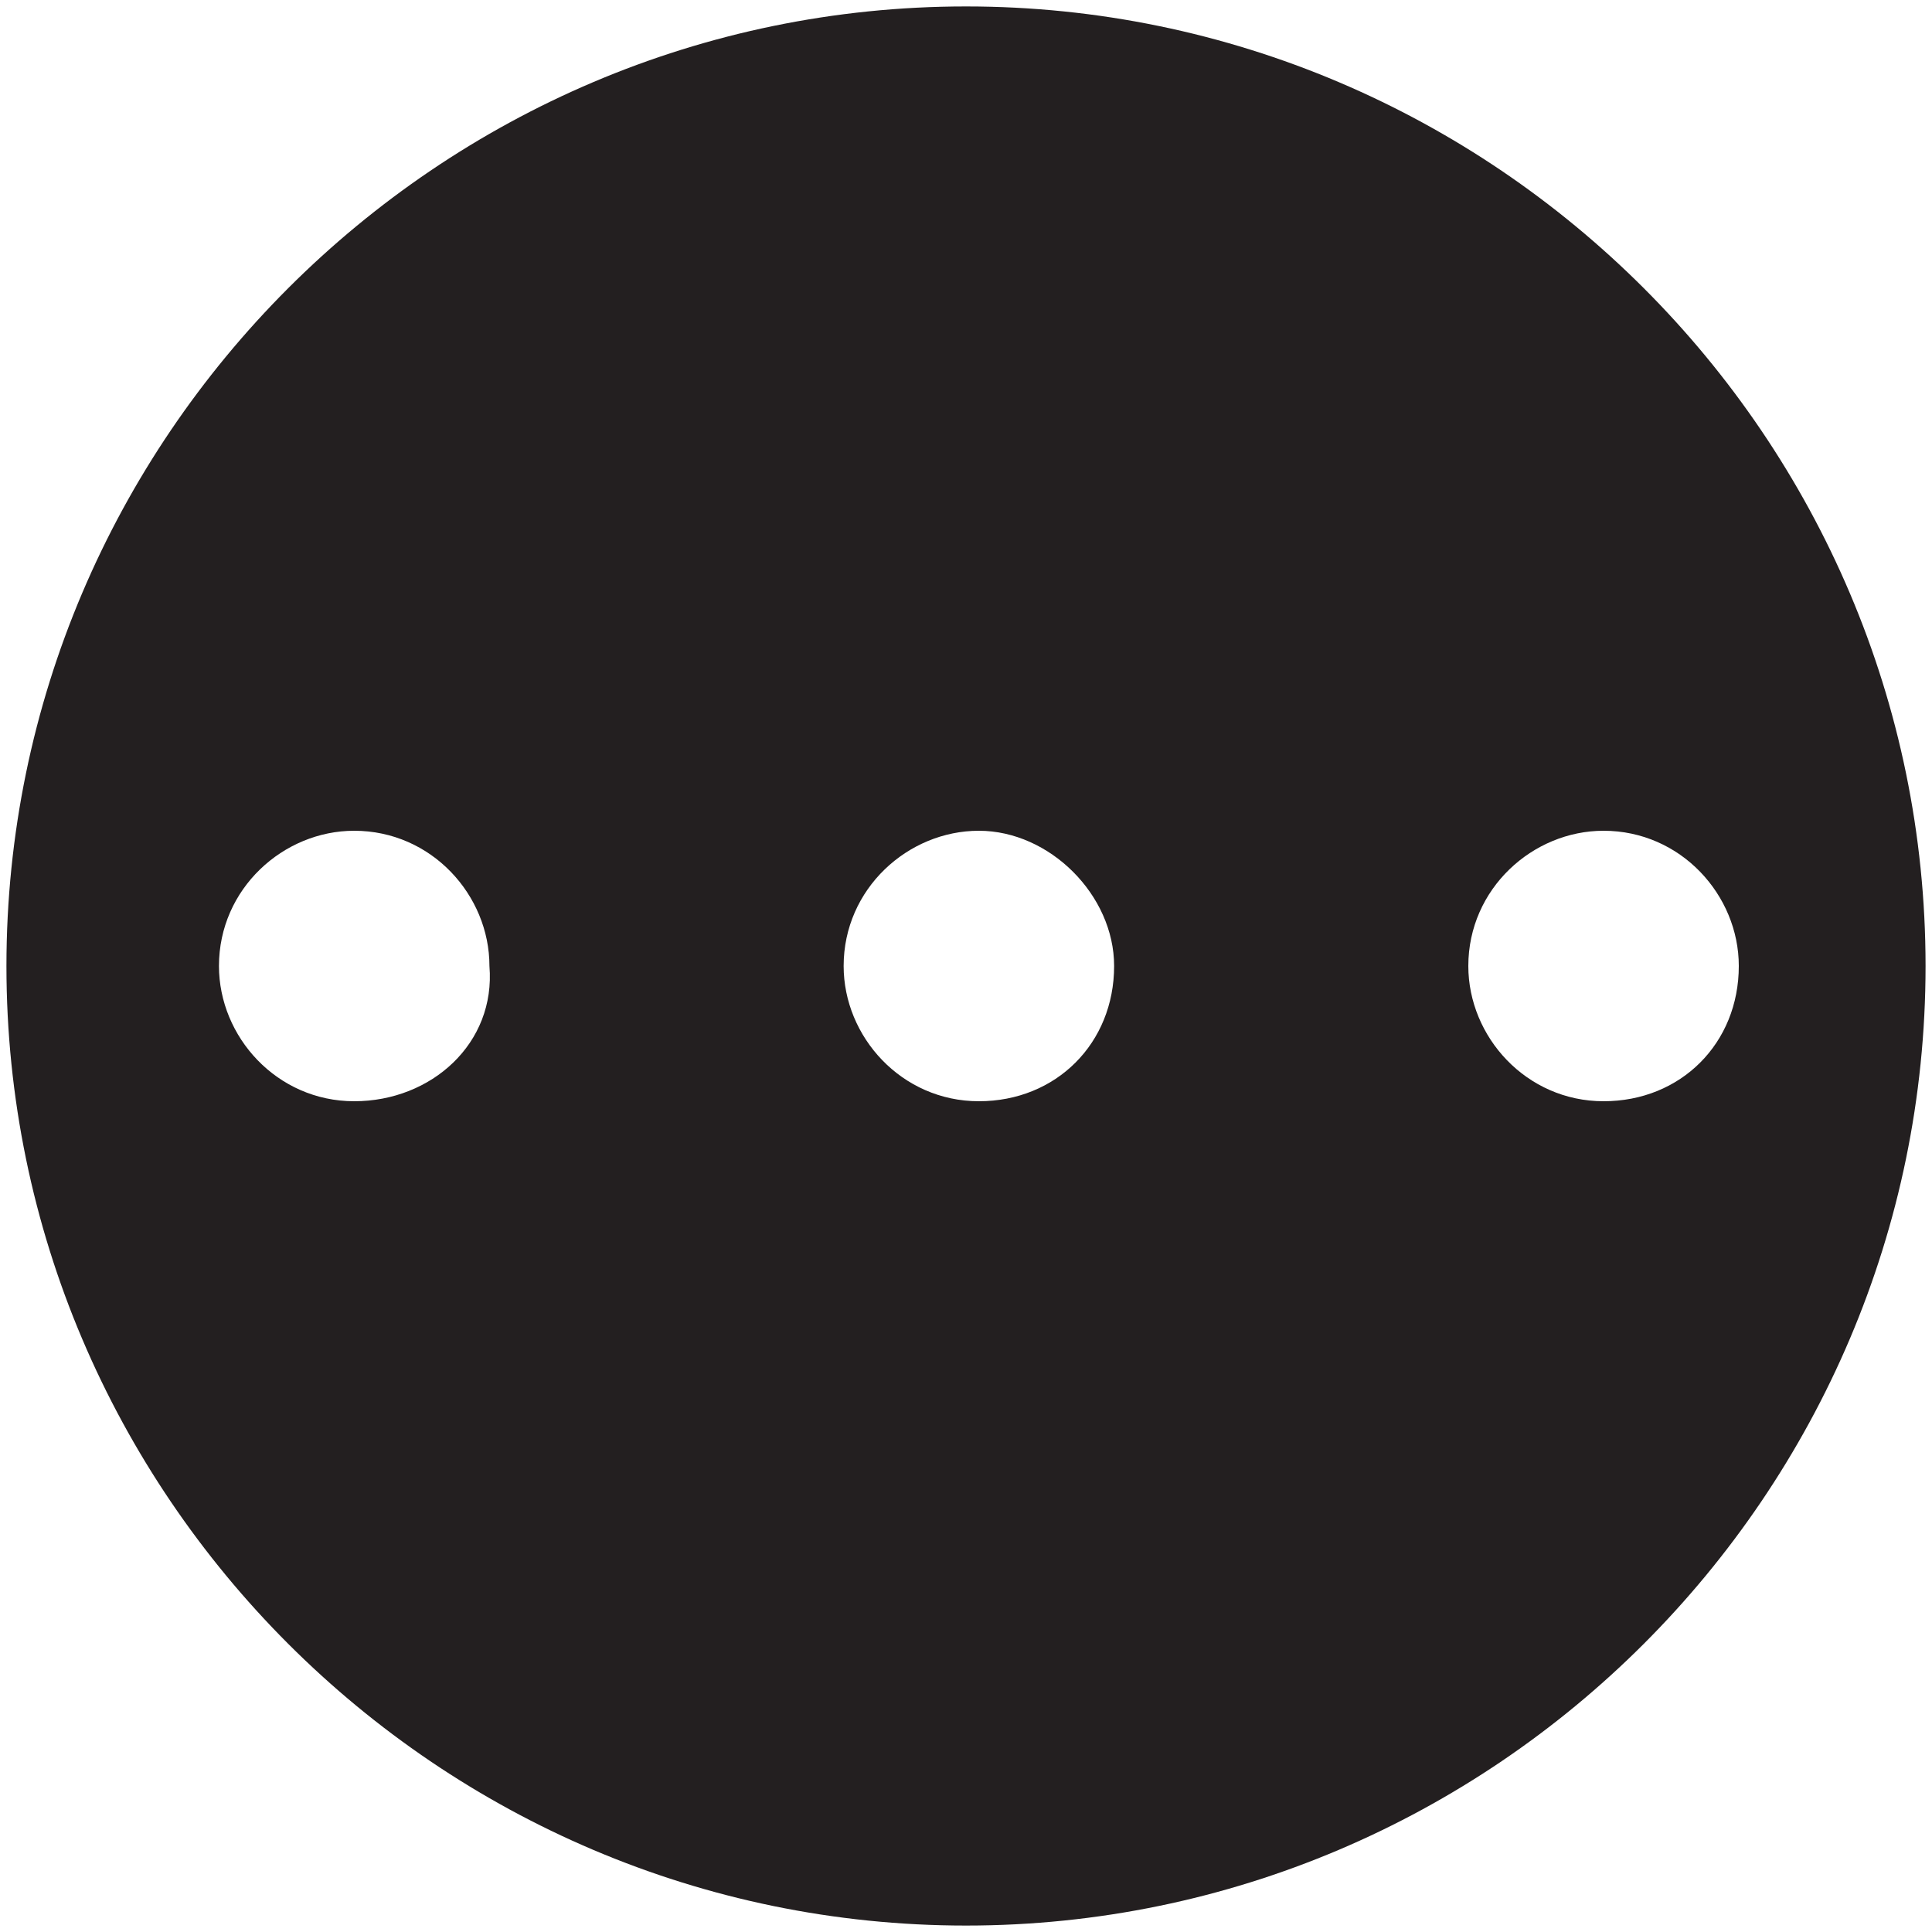
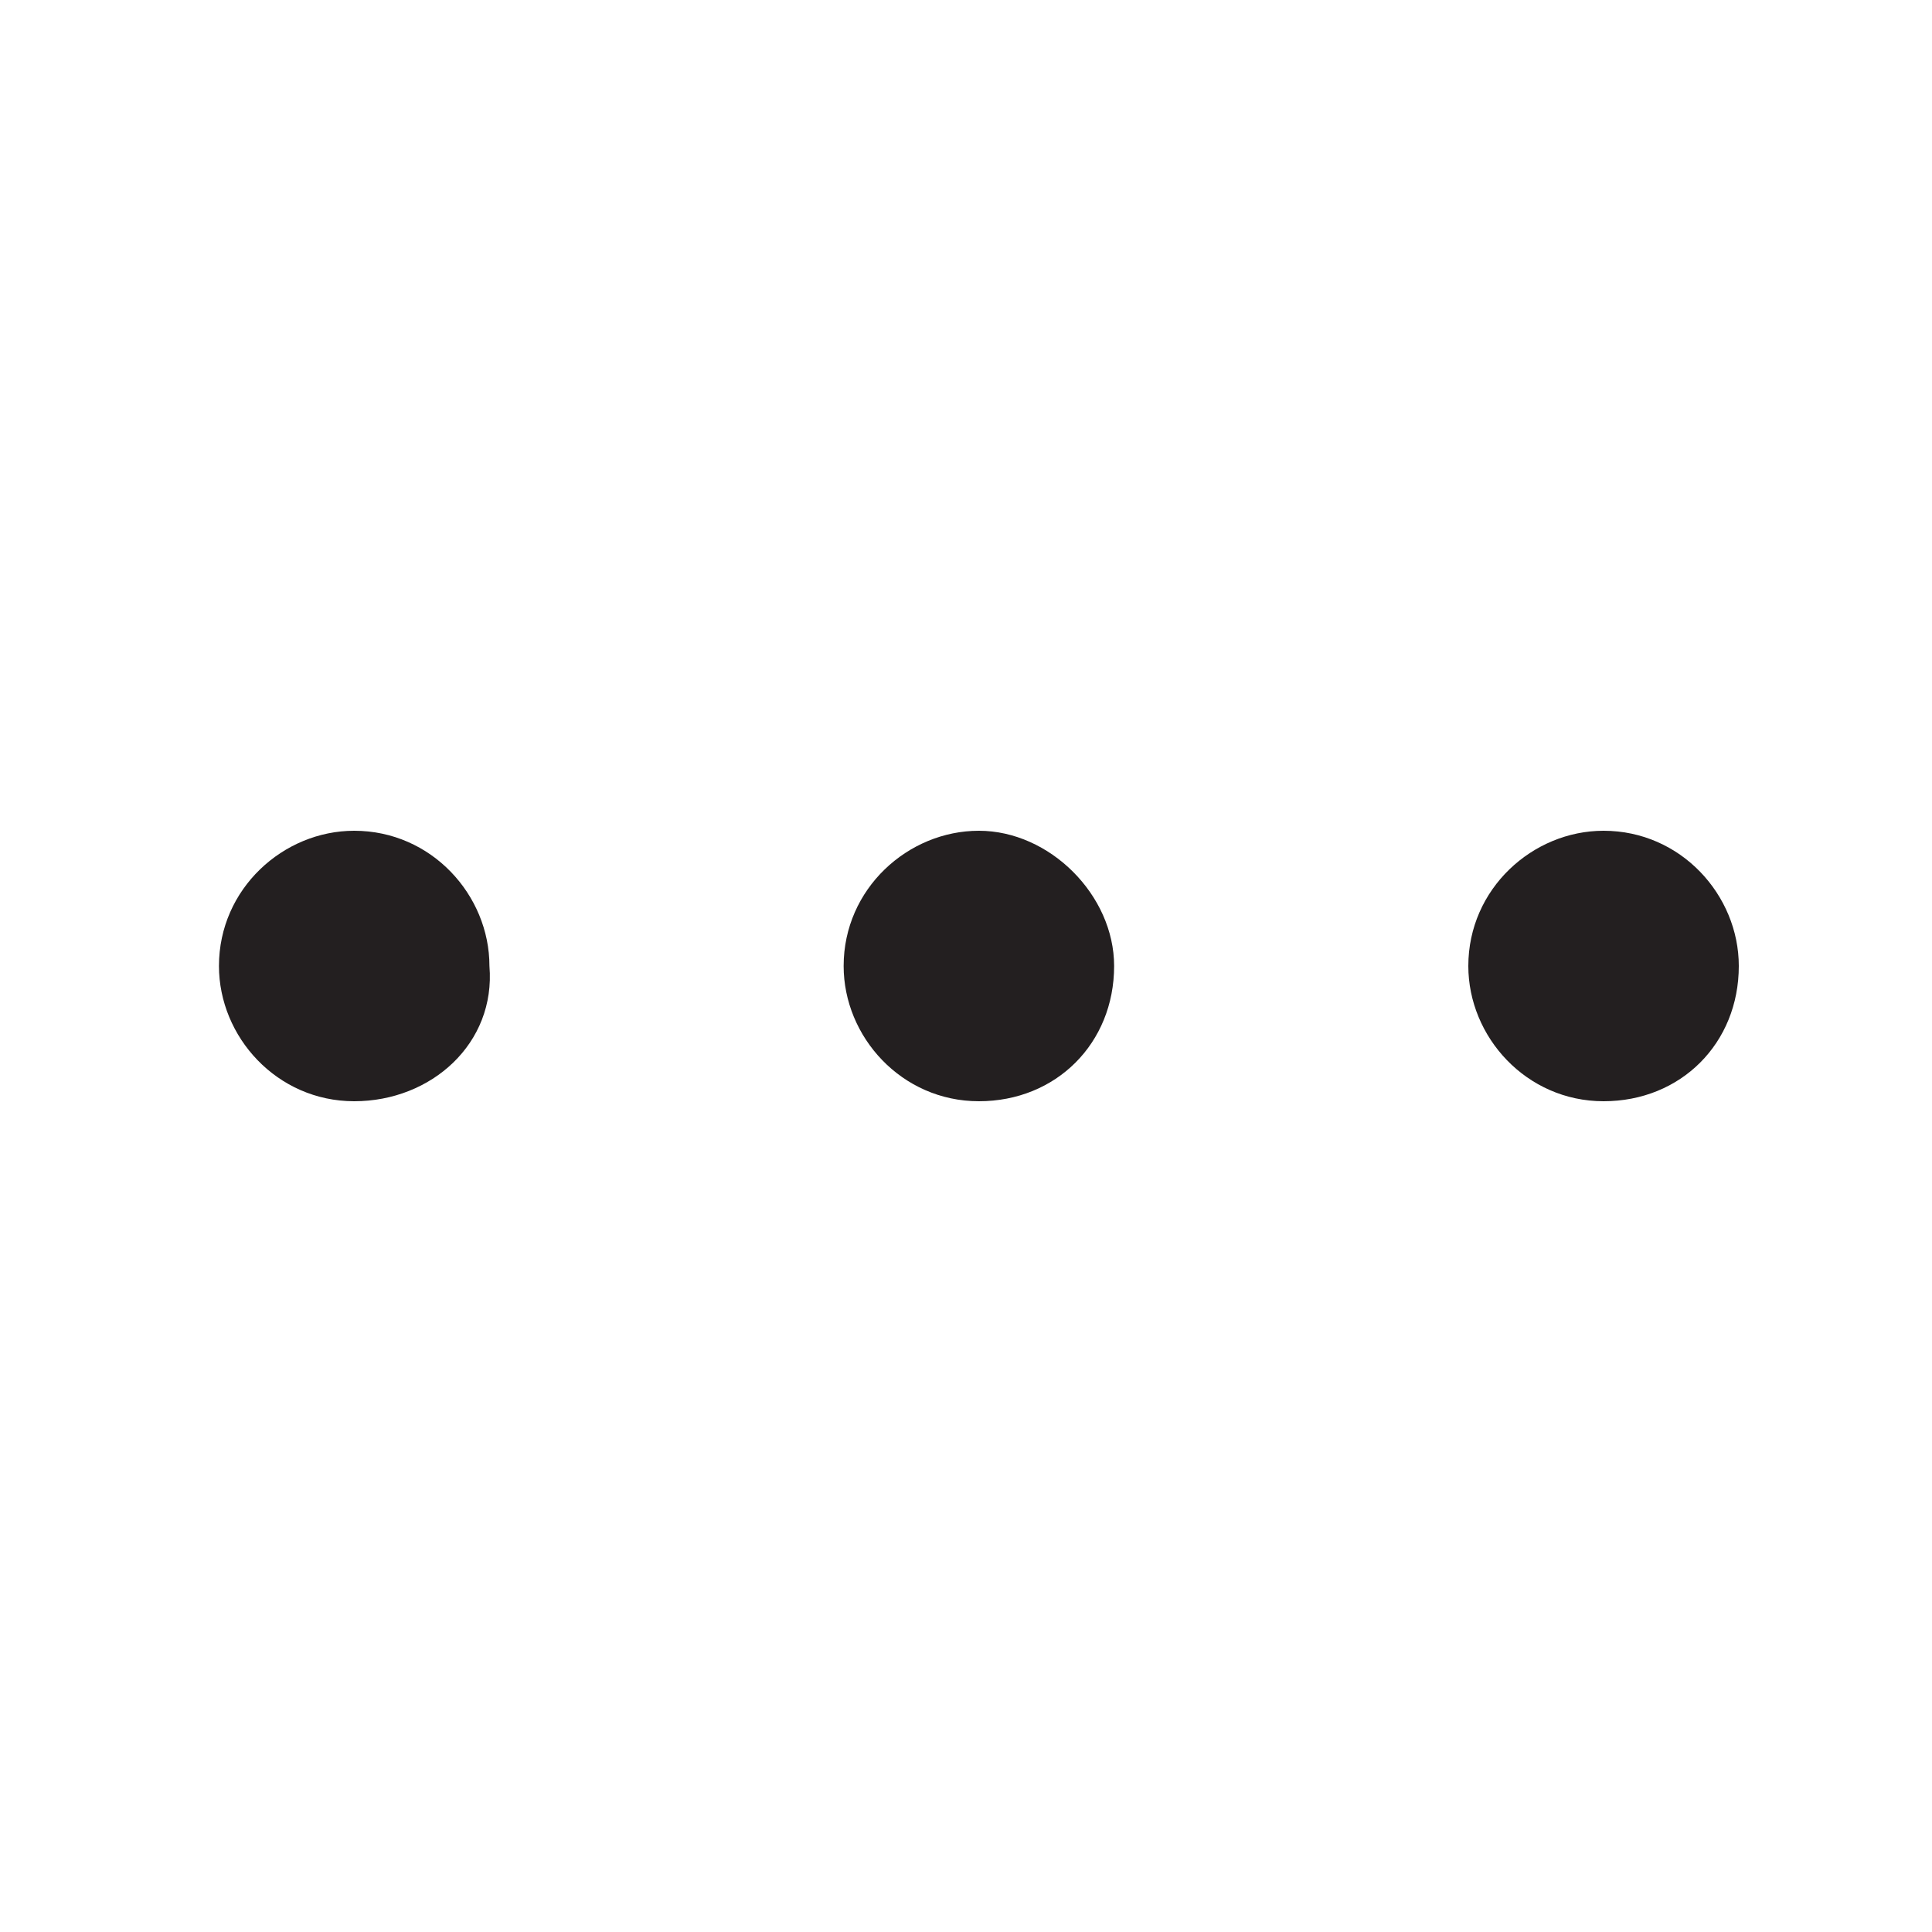
<svg xmlns="http://www.w3.org/2000/svg" version="1.1" id="Layer_1" x="0px" y="0px" viewBox="0 0 30 30" style="enable-background:new 0 0 30 30;" xml:space="preserve">
  <style type="text/css">
	.st0{fill:#231F20;}
</style>
-   <path class="st0" d="M15,0.1C6.8,0.1,0.1,6.8,0.1,15S6.8,29.9,15,29.9S29.9,23.2,29.9,15S23.2,0.1,15,0.1z M5.5,17.1  c-1.2,0-2.1-1-2.1-2.1c0-1.2,1-2.1,2.1-2.1c1.2,0,2.1,1,2.1,2.1C7.7,16.2,6.7,17.1,5.5,17.1z M15.2,17.1c-1.2,0-2.1-1-2.1-2.1  c0-1.2,1-2.1,2.1-2.1s2.1,1,2.1,2.1C17.3,16.2,16.4,17.1,15.2,17.1z M24.9,17.1c-1.2,0-2.1-1-2.1-2.1c0-1.2,1-2.1,2.1-2.1  c1.2,0,2.1,1,2.1,2.1C27,16.2,26.1,17.1,24.9,17.1z" />
+   <path class="st0" d="M5.5,17.1c-1.2,0-2.1-1-2.1-2.1c0-1.2,1-2.1,2.1-2.1c1.2,0,2.1,1,2.1,2.1C7.7,16.2,6.7,17.1,5.5,17.1z" />
+   <path class="st0" d="M15.2,17.1c-1.2,0-2.1-1-2.1-2.1c0-1.2,1-2.1,2.1-2.1s2.1,1,2.1,2.1C17.3,16.2,16.4,17.1,15.2,17.1z" />
+   <path class="st0" d="M24.9,17.1c-1.2,0-2.1-1-2.1-2.1c0-1.2,1-2.1,2.1-2.1c1.2,0,2.1,1,2.1,2.1C27,16.2,26.1,17.1,24.9,17.1z" />
</svg>
